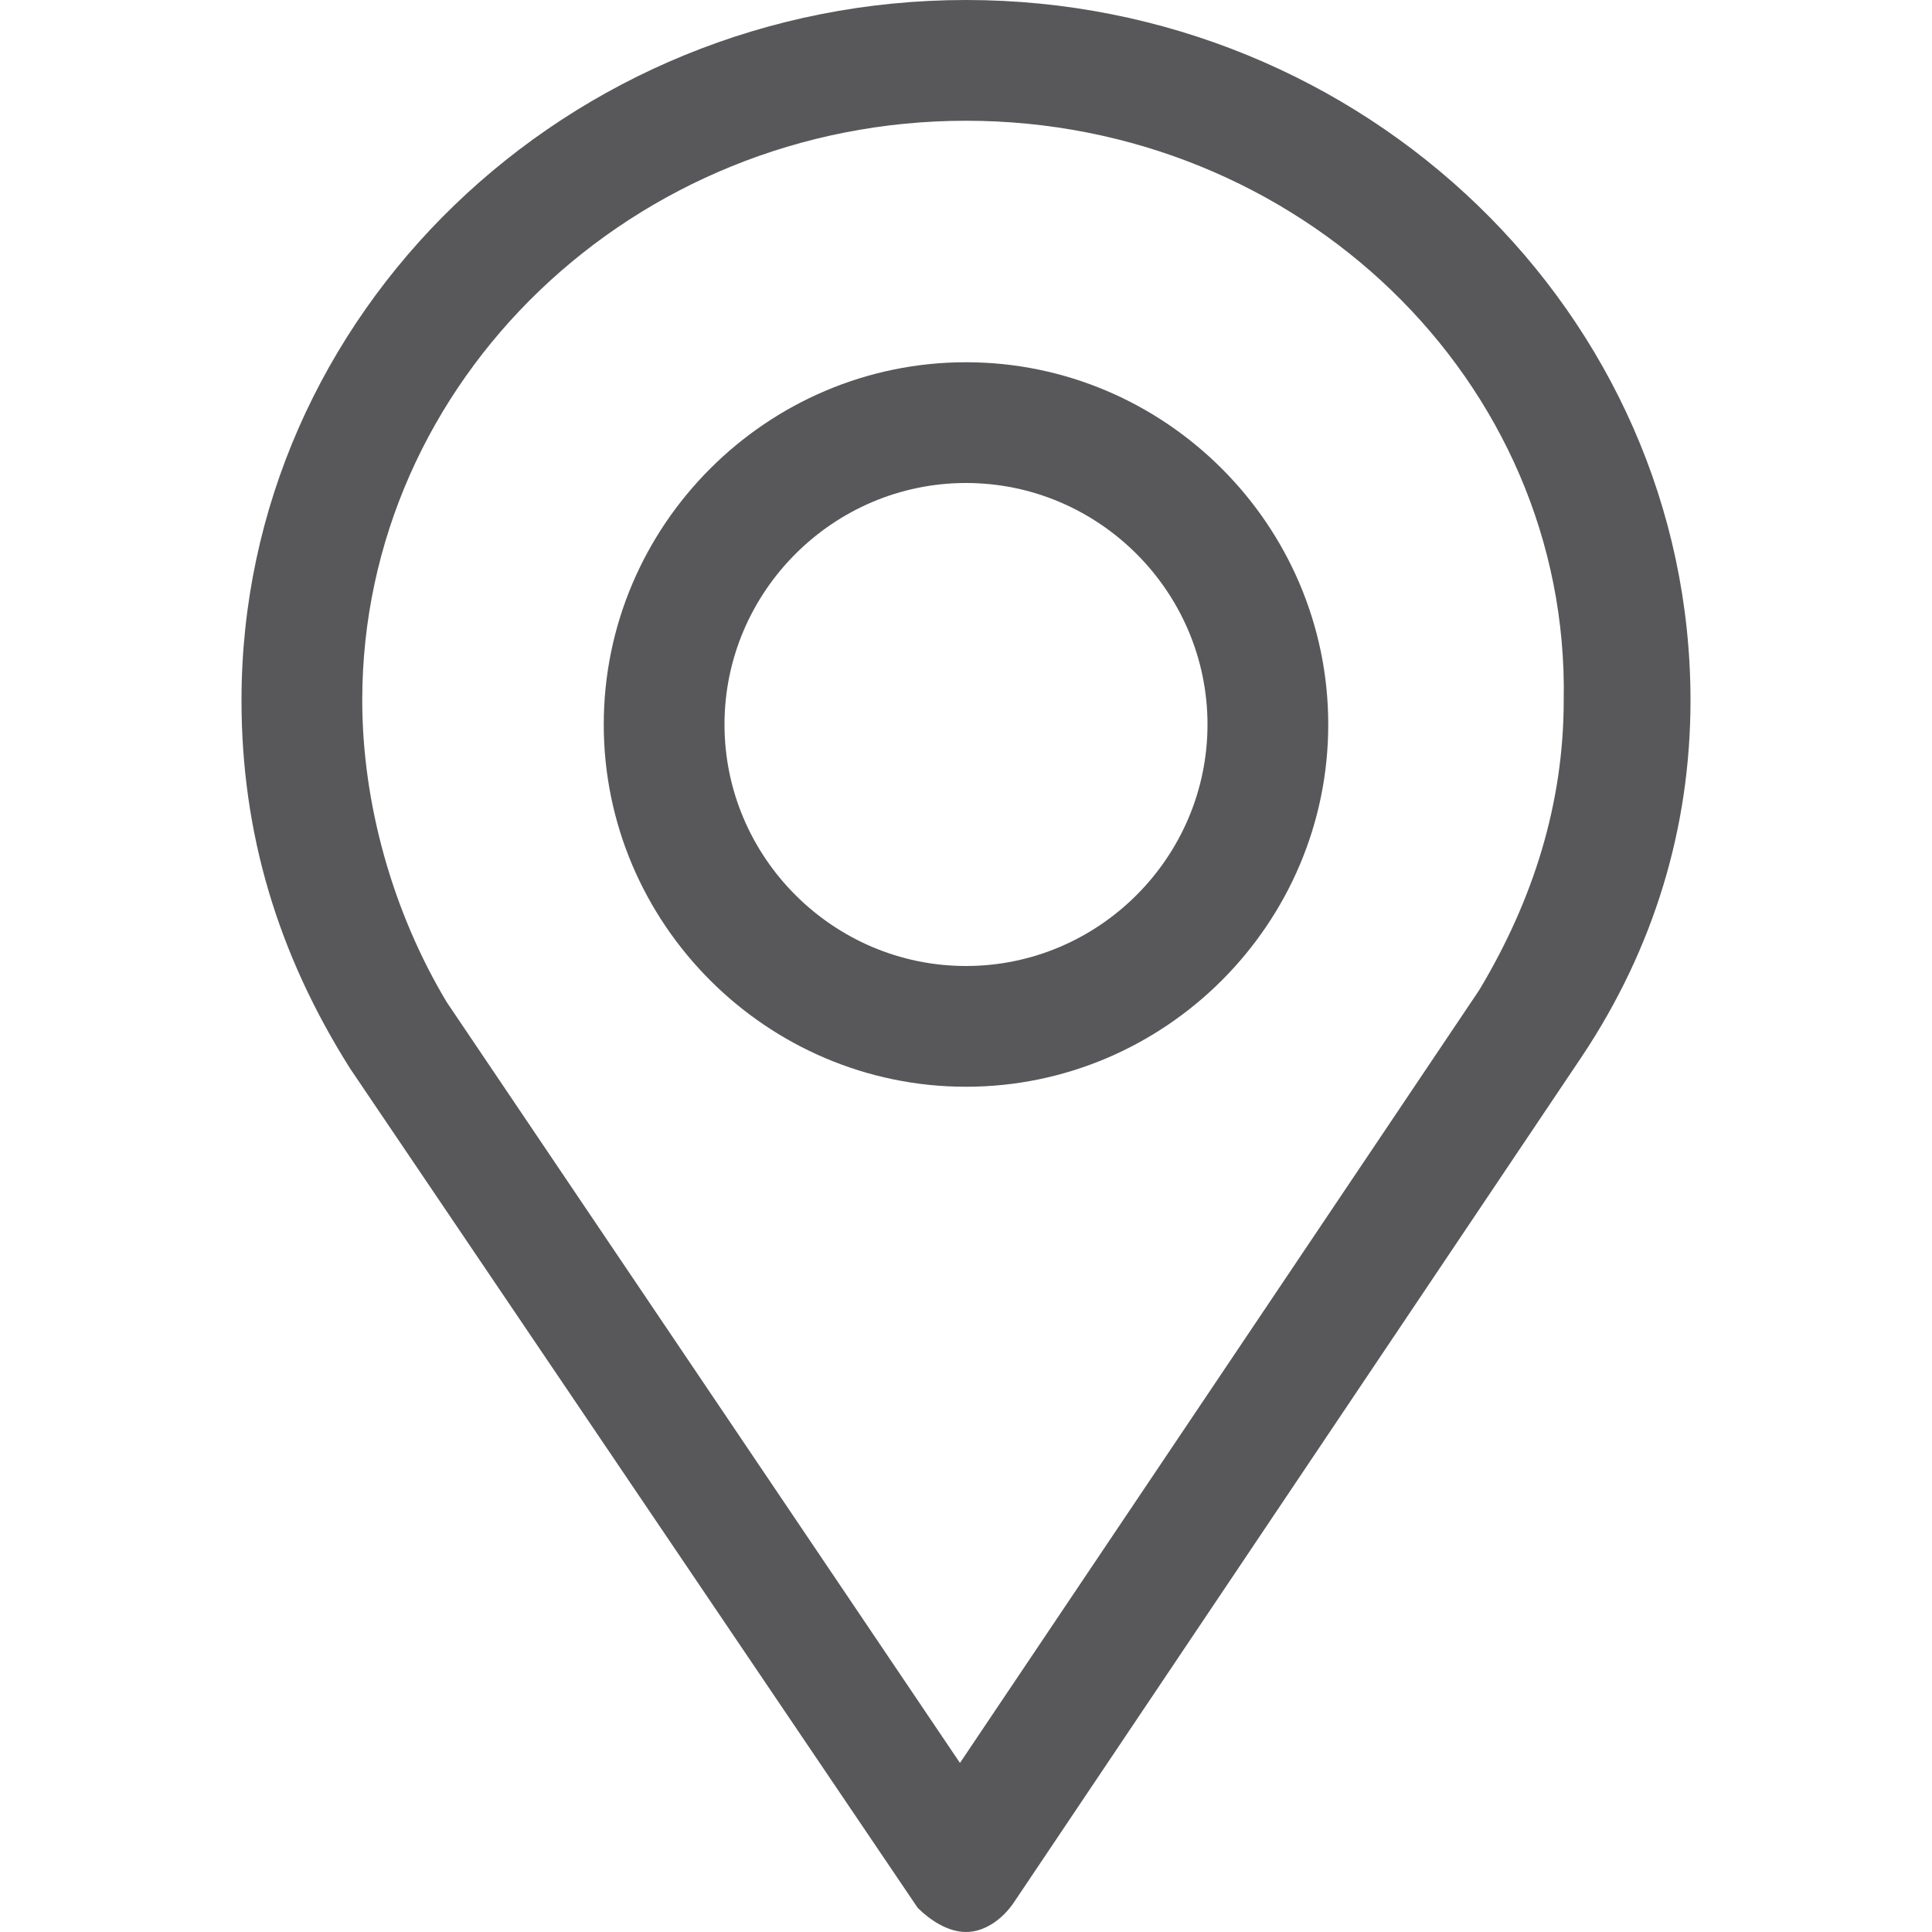
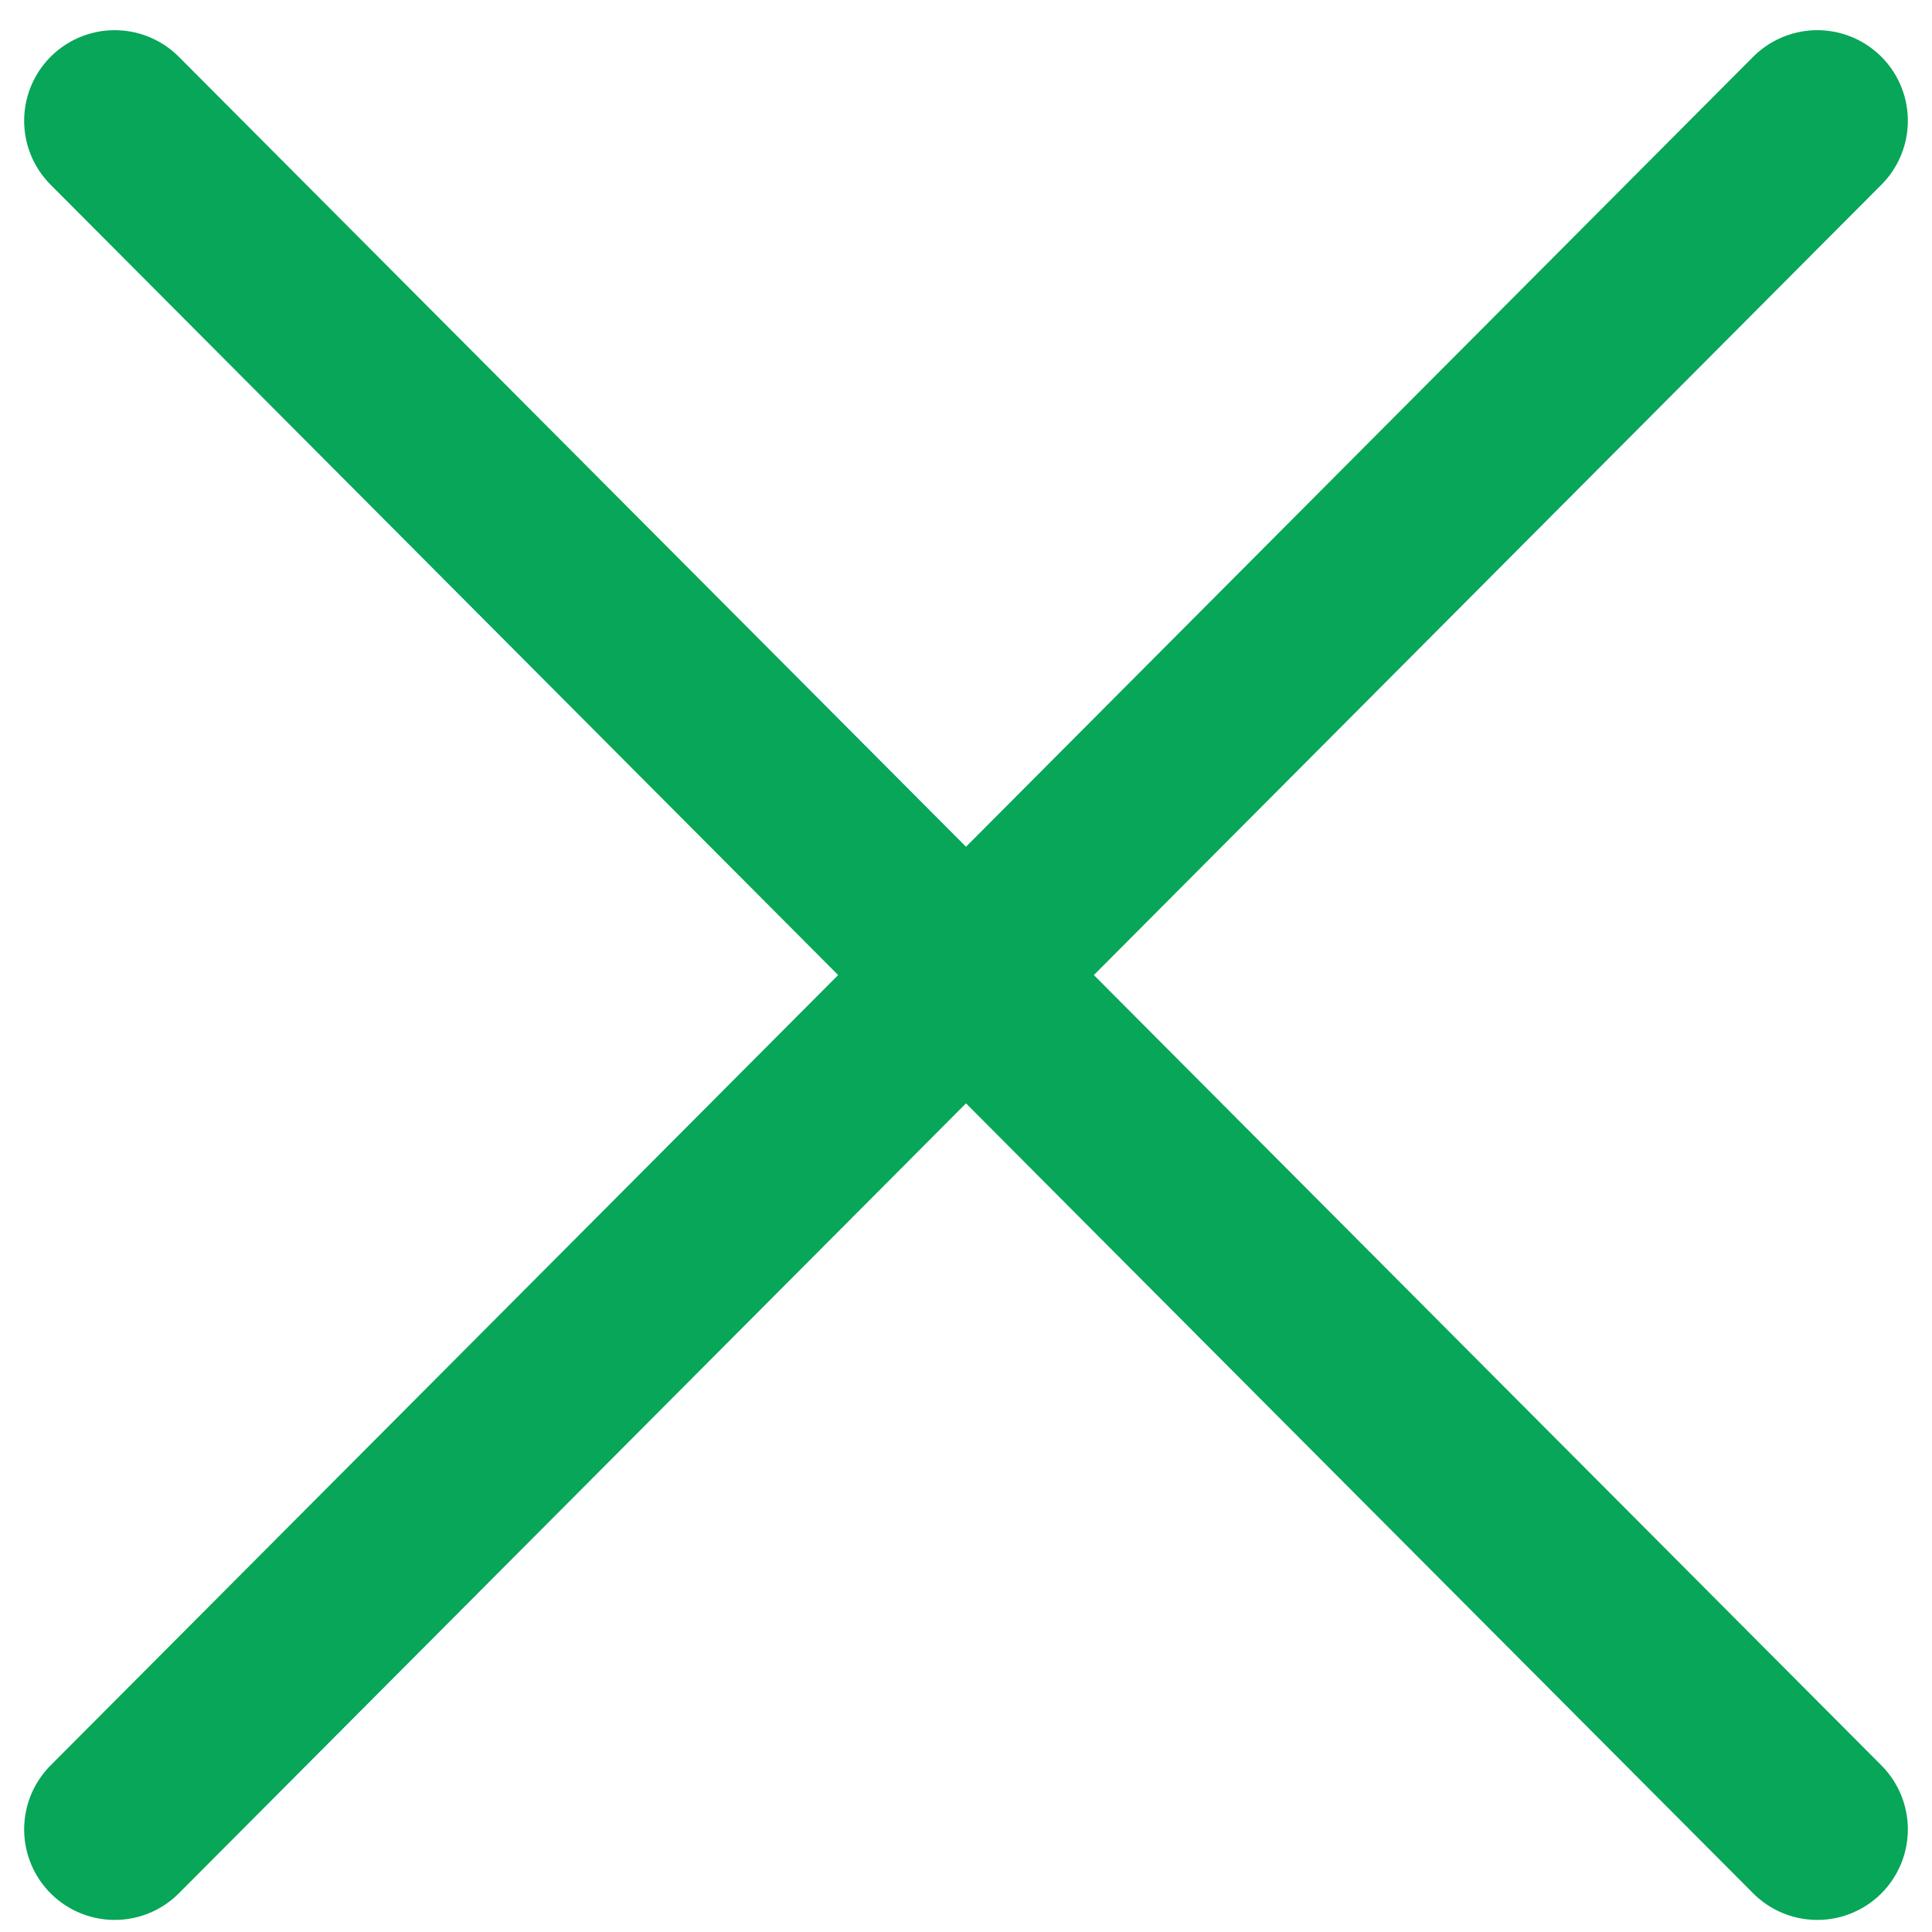
- <svg xmlns="http://www.w3.org/2000/svg" version="1.1" id="Layer_1" x="0px" y="0px" width="32px" height="32px" viewBox="-283 385 32 32" enable-background="new -283 385 32 32" xml:space="preserve">
-   <g>
-     <path fill="#58585B" d="M-267,417c-0.3,0-0.6-0.2-0.8-0.4l-9.4-13.9c-1.2-1.9-1.8-3.9-1.8-6.1c0-6.4,5.4-11.6,12-11.6   c6.6,0,12,5.2,12,11.6c0,2.1-0.6,4.1-1.8,5.9l-9.4,14C-266.4,416.8-266.7,417-267,417C-267,417-267,417-267,417z M-267,387   c-5.5,0-10,4.3-10,9.6c0,1.7,0.5,3.5,1.4,5l8.5,12.6l8.6-12.8c0.9-1.5,1.4-3.1,1.4-4.8C-257,391.3-261.5,387-267,387z" />
-   </g>
-   <g>
-     <path fill="#58585B" d="M-267,403c-3.3,0-6-2.7-6-6s2.7-6,6-6s6,2.7,6,6S-263.7,403-267,403z M-267,393c-2.2,0-4,1.8-4,4s1.8,4,4,4   c2.2,0,4-1.8,4-4S-264.8,393-267,393z" />
-   </g>
+ <svg xmlns="http://www.w3.org/2000/svg" version="1.1" id="Layer_1" x="0px" y="0px" viewBox="0 0 32 32" style="enable-background:new 0 0 32 32;" xml:space="preserve">
+   <style type="text/css">
+ 	.st0{fill:none;stroke:#07A658;stroke-width:3;stroke-linecap:round;stroke-miterlimit:10;}
+ </style>
+   <line class="st0" x1="1.9" y1="2" x2="30.1" y2="30.3" />
+   <line class="st0" x1="30.1" y1="2" x2="1.9" y2="30.3" />
</svg>
